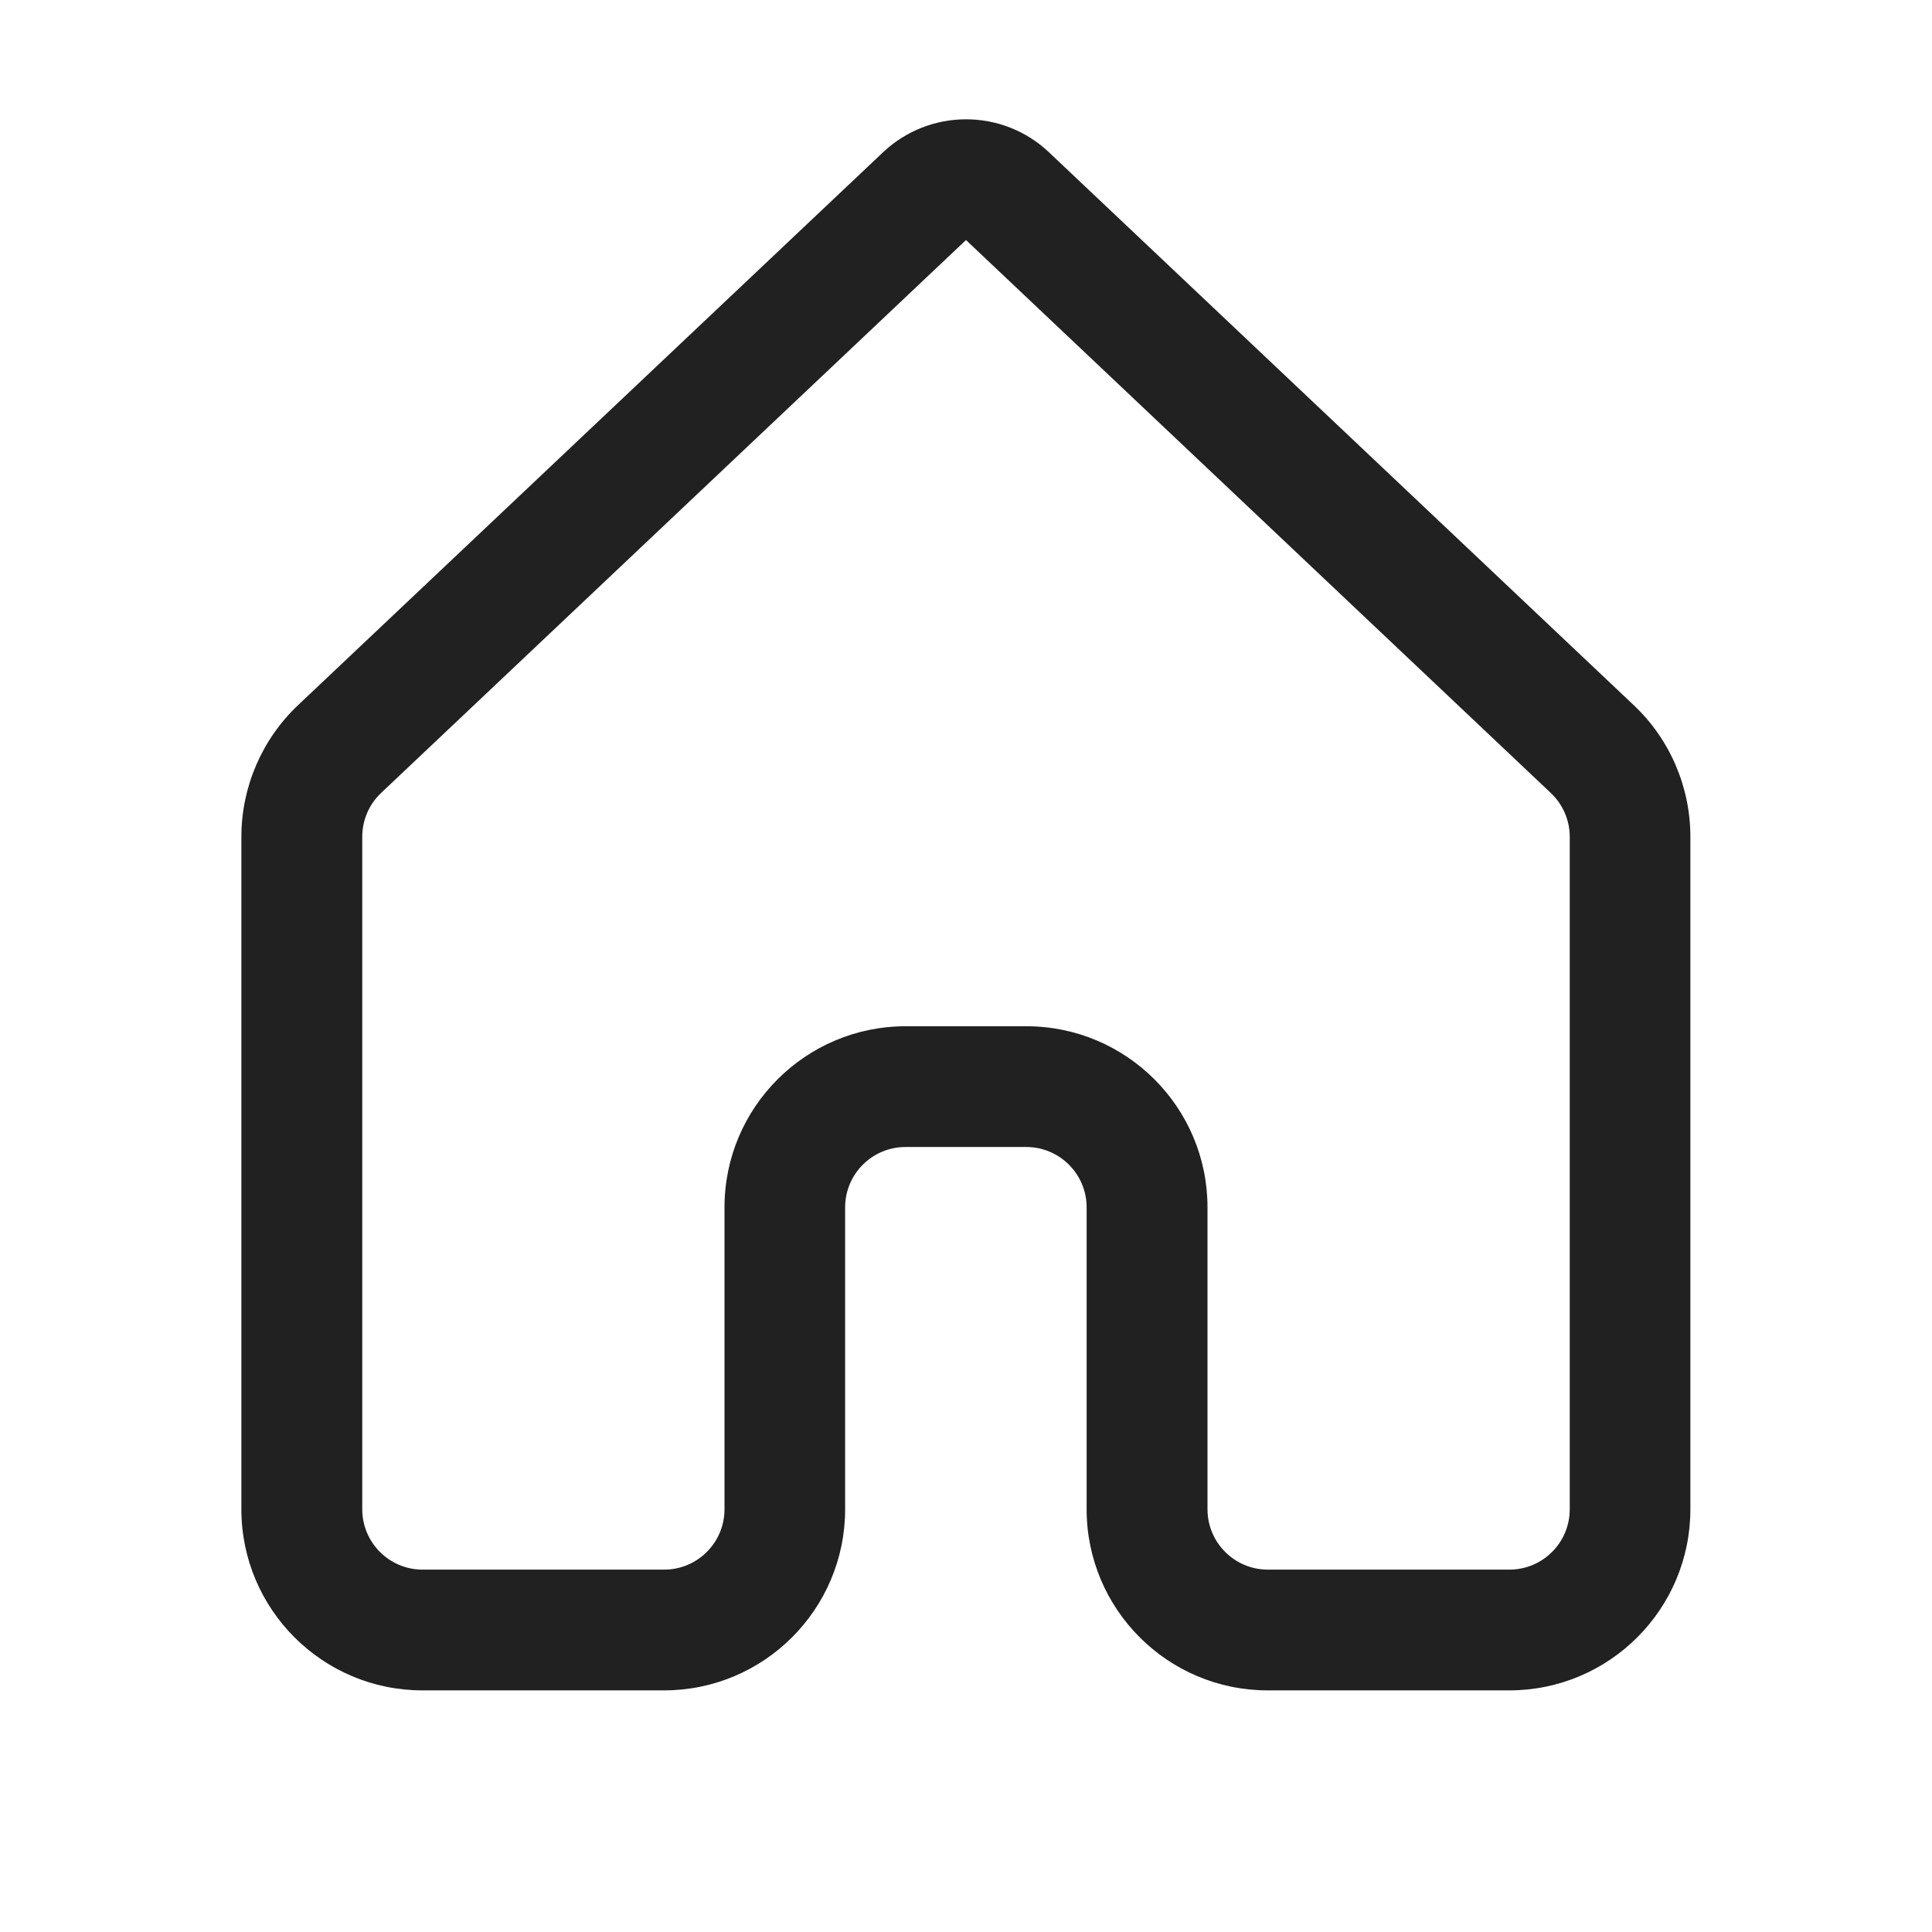
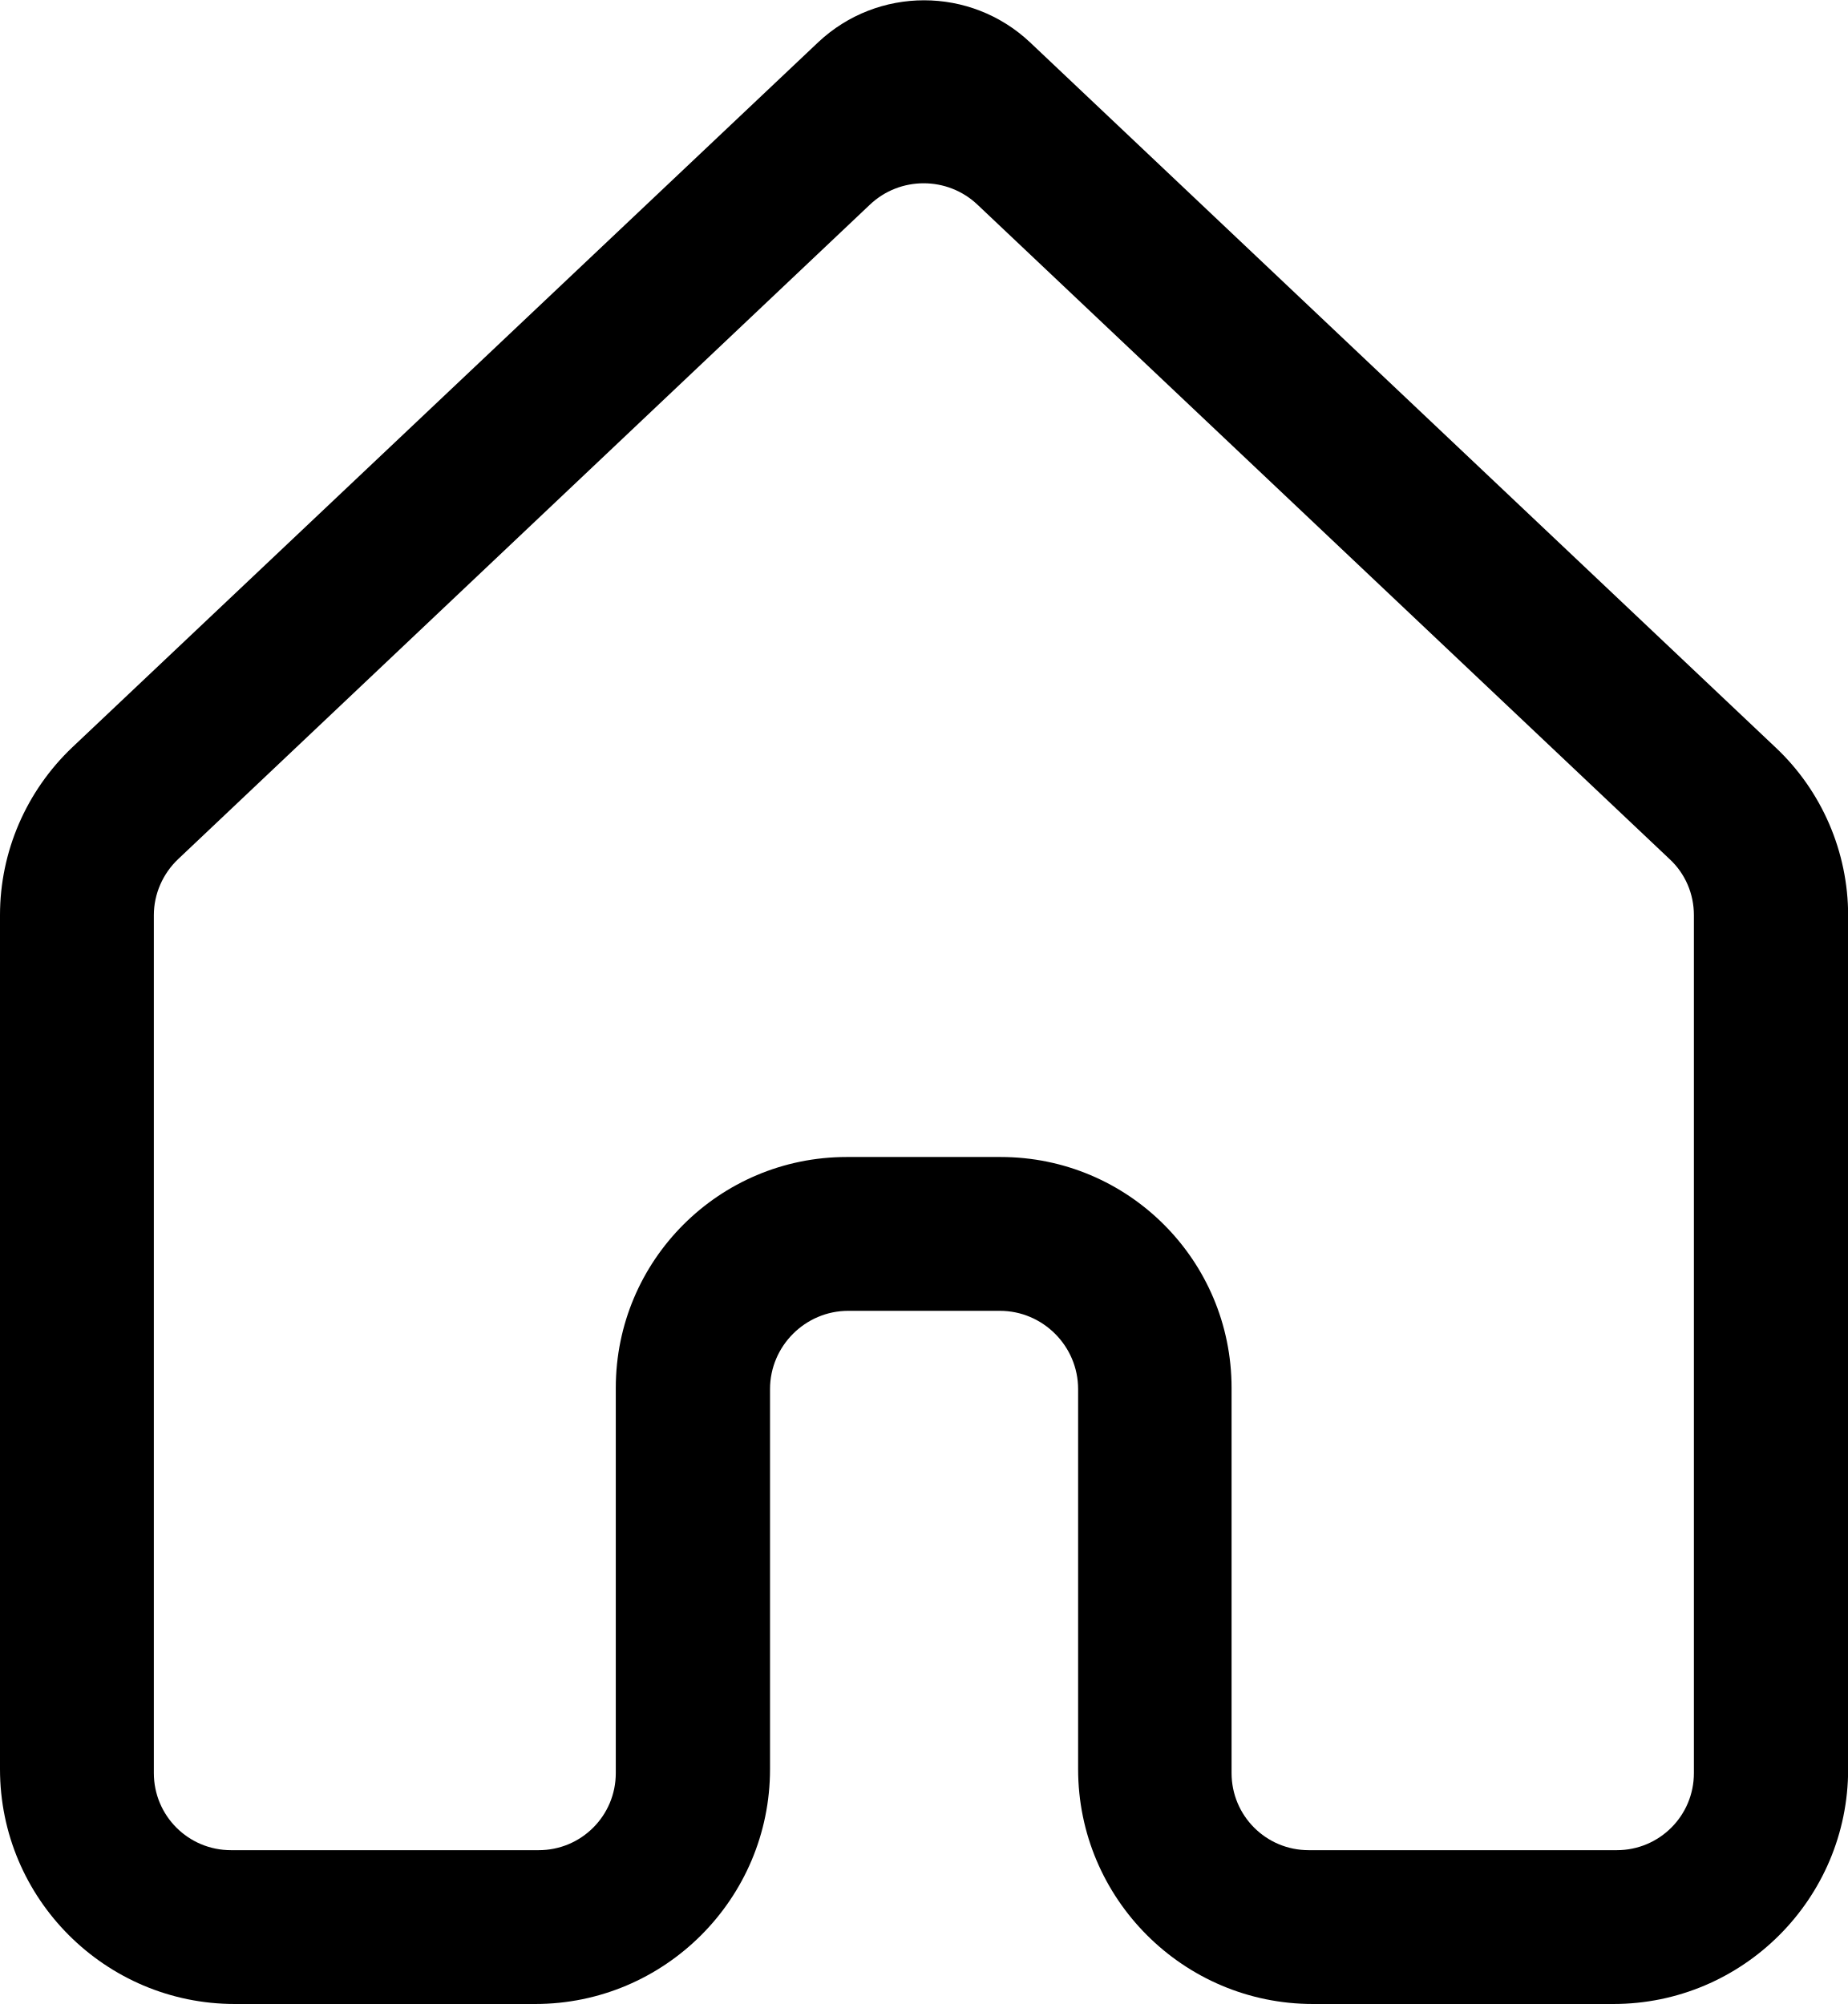
- <svg xmlns="http://www.w3.org/2000/svg" fill="none" height="16" viewBox="0 0 16 16" width="16">
-   <path d="m7.313 1.261c.386-.364.989-.364 1.374 0l4.843 4.579c.3.283.469.678.469 1.09v5.569c0 .828-.672 1.5-1.5 1.5h-2c-.828 0-1.5-.672-1.5-1.5v-2.5c0-.276-.224-.5-.5-.5h-1c-.276 0-.5.224-.5.5v2.5c0 .828-.672 1.5-1.5 1.5h-2c-.828 0-1.5-.672-1.5-1.5v-5.569c0-.412.17-.807.469-1.09zm.687.727-4.844 4.579c-.1.094-.156.226-.156.363v5.569c0 .276.224.5.5.5h2c.276 0 .5-.224.5-.5v-2.5c0-.828.672-1.5 1.5-1.5h1c.828 0 1.5.672 1.5 1.5v2.5c0 .276.224.5.5.5h2c.276 0 .5-.224.5-.5v-5.569c0-.137-.057-.269-.157-.363z" fill="#212121" />
+ <svg xmlns="http://www.w3.org/2000/svg" version="1.1" x="0px" y="0px" viewBox="0 0 472 512" style="enable-background:new 0 0 472 512;" xml:space="preserve">
+   <g id="Layer_1">
+     <path d="M209,10.8c15.2-14.3,38.9-14.3,54.1,0l190.5,180.2c11.8,11.1,18.5,26.7,18.5,42.9V452c0,33.1-26.9,60-60,60h-76.7   c-33.1,0-60-26.9-60-60v-97.1c0-11-9-20-20-20h-38.7c-11,0-20,9-20,20V452c0,33.1-26.9,60-60,60H60c-33.1,0-60-26.9-60-60V233.8   c0-16.2,6.7-31.7,18.5-42.9L209,10.8z M249.7,52.3c-7.7-7.3-19.8-7.3-27.5,0L45.5,219.5c-3.9,3.7-6.2,8.9-6.2,14.3V453   c0,10.9,8.8,19.7,19.7,19.7h78.6c10.9,0,19.7-8.8,19.7-19.7v-98.4c0-32.6,26.4-59,59-59h39.3c32.6,0,59,26.4,59,59V453   c0,10.9,8.8,19.7,19.7,19.7H413c10.9,0,19.7-8.8,19.7-19.7V233.8c0-5.4-2.2-10.6-6.2-14.3L249.7,52.3z" />
+   </g>
+   <g id="Layer_2">
+ </g>
</svg>
